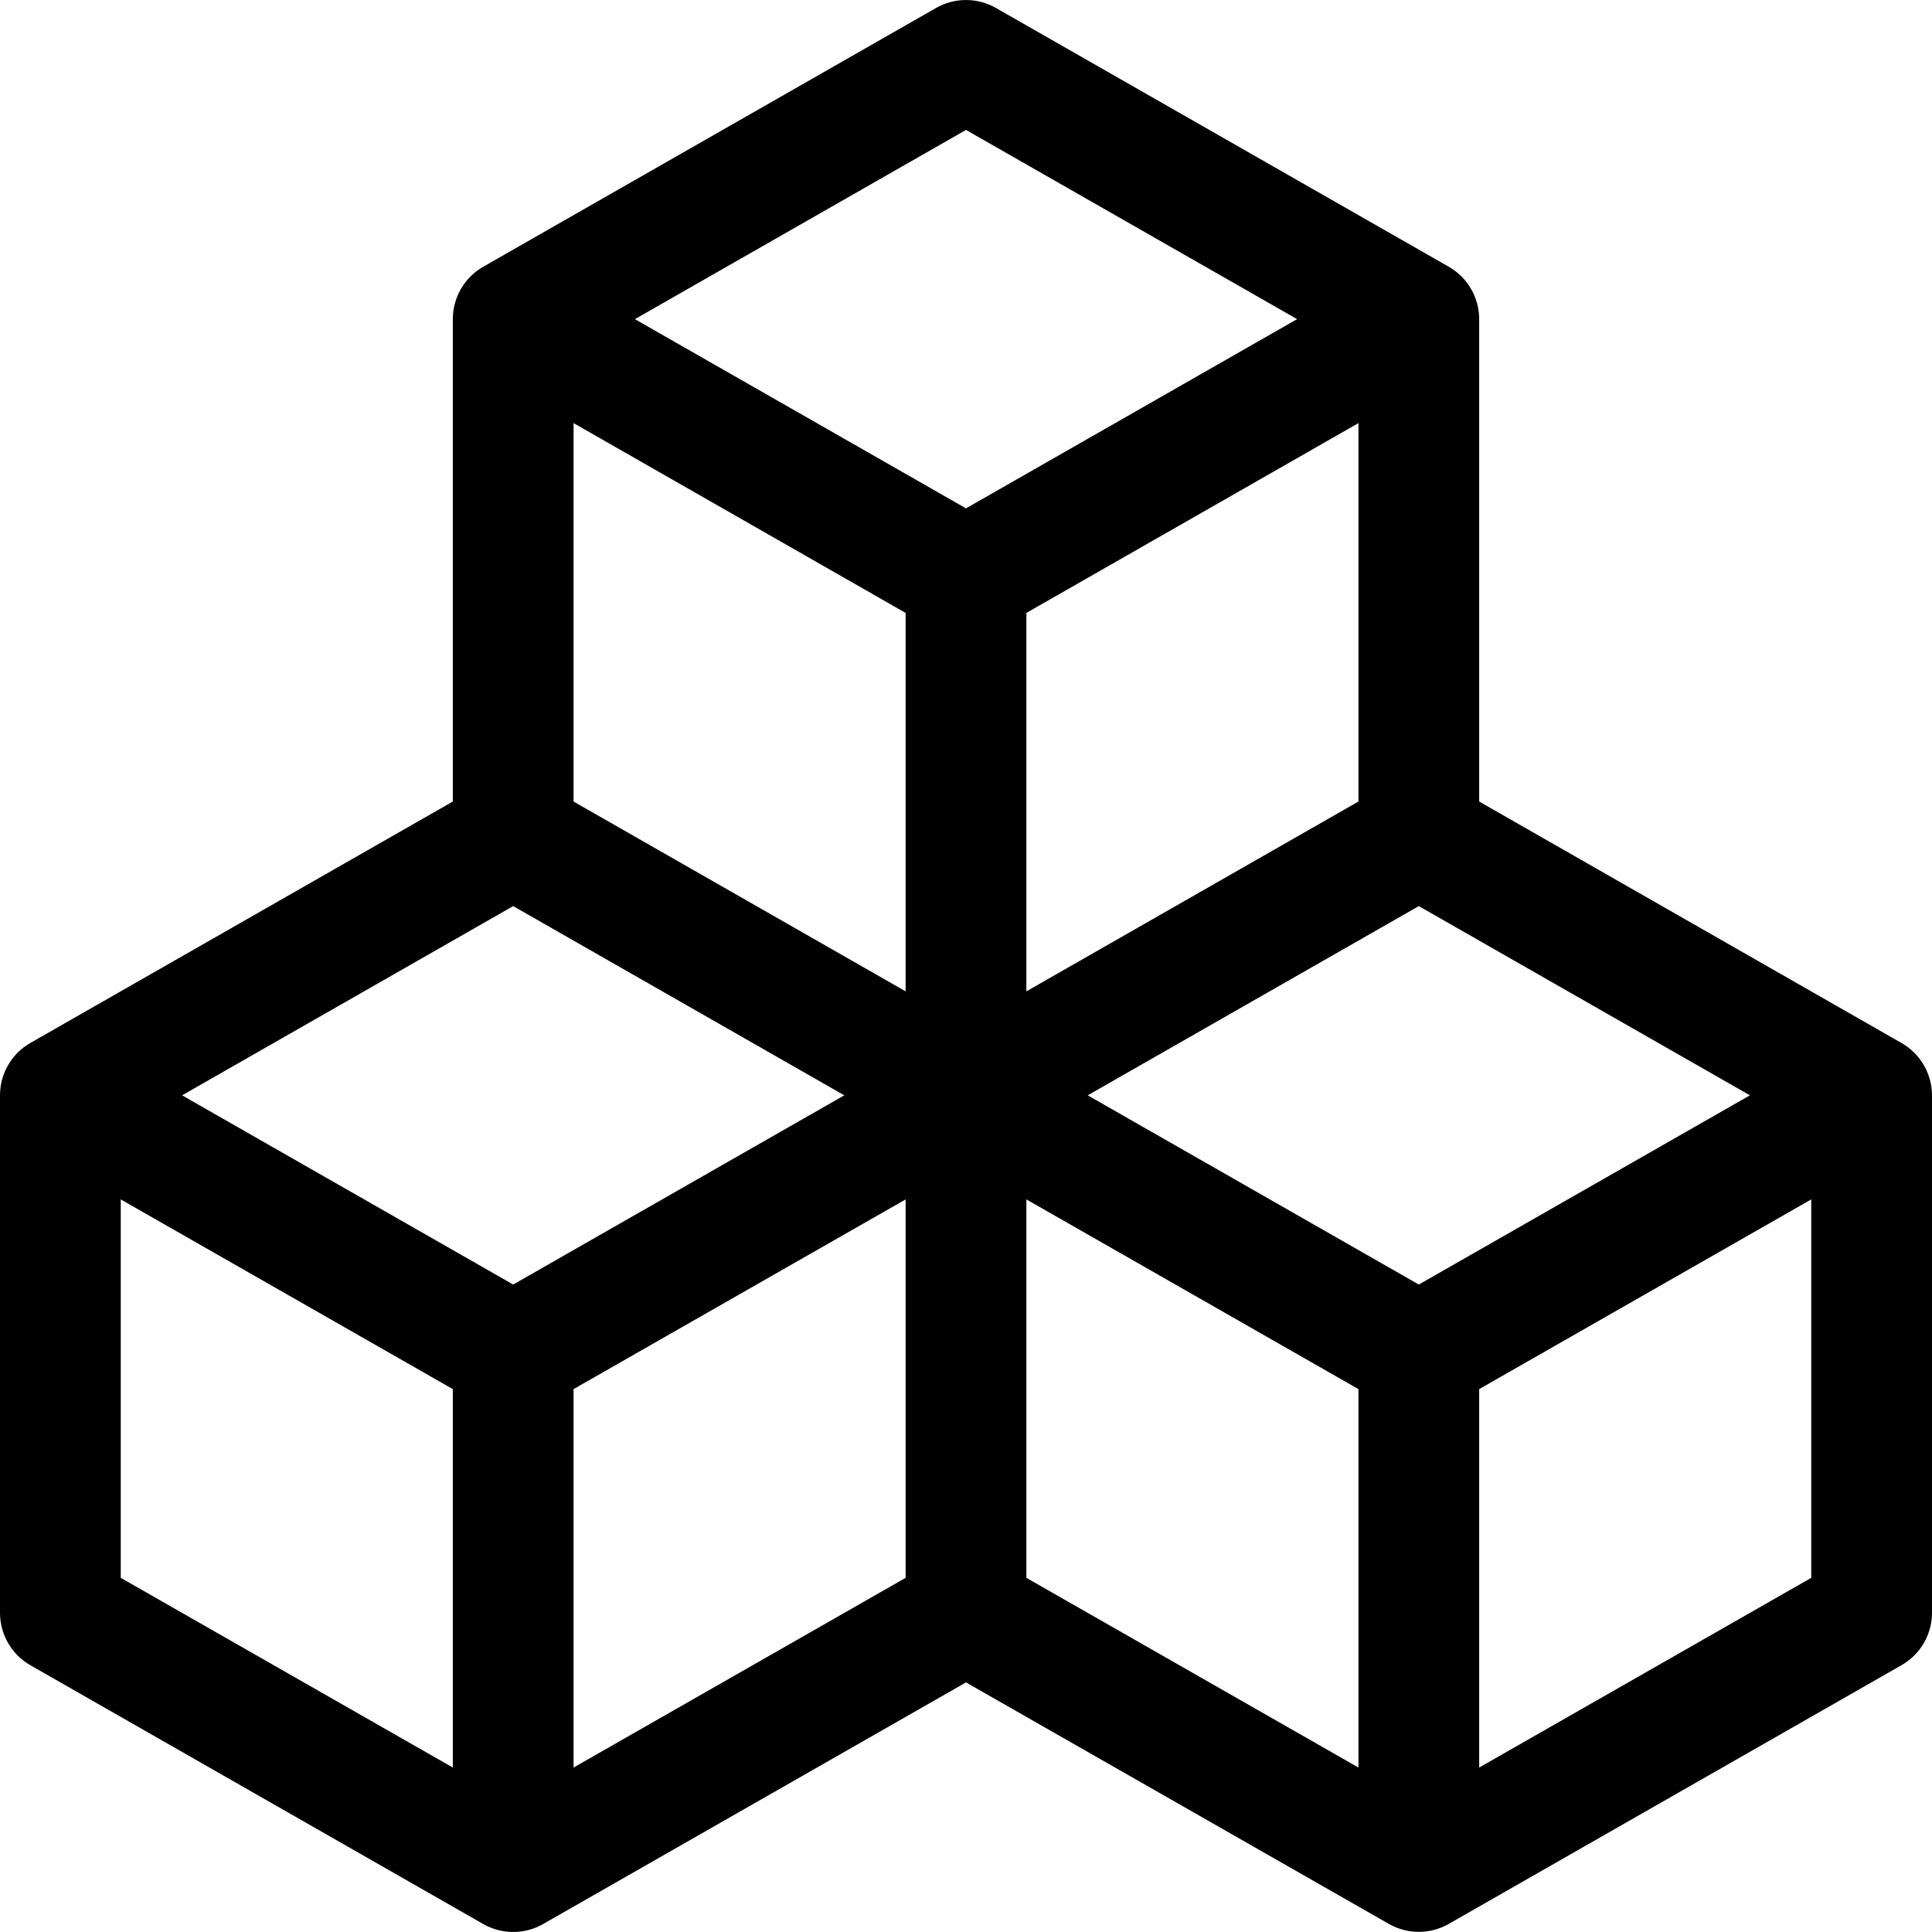
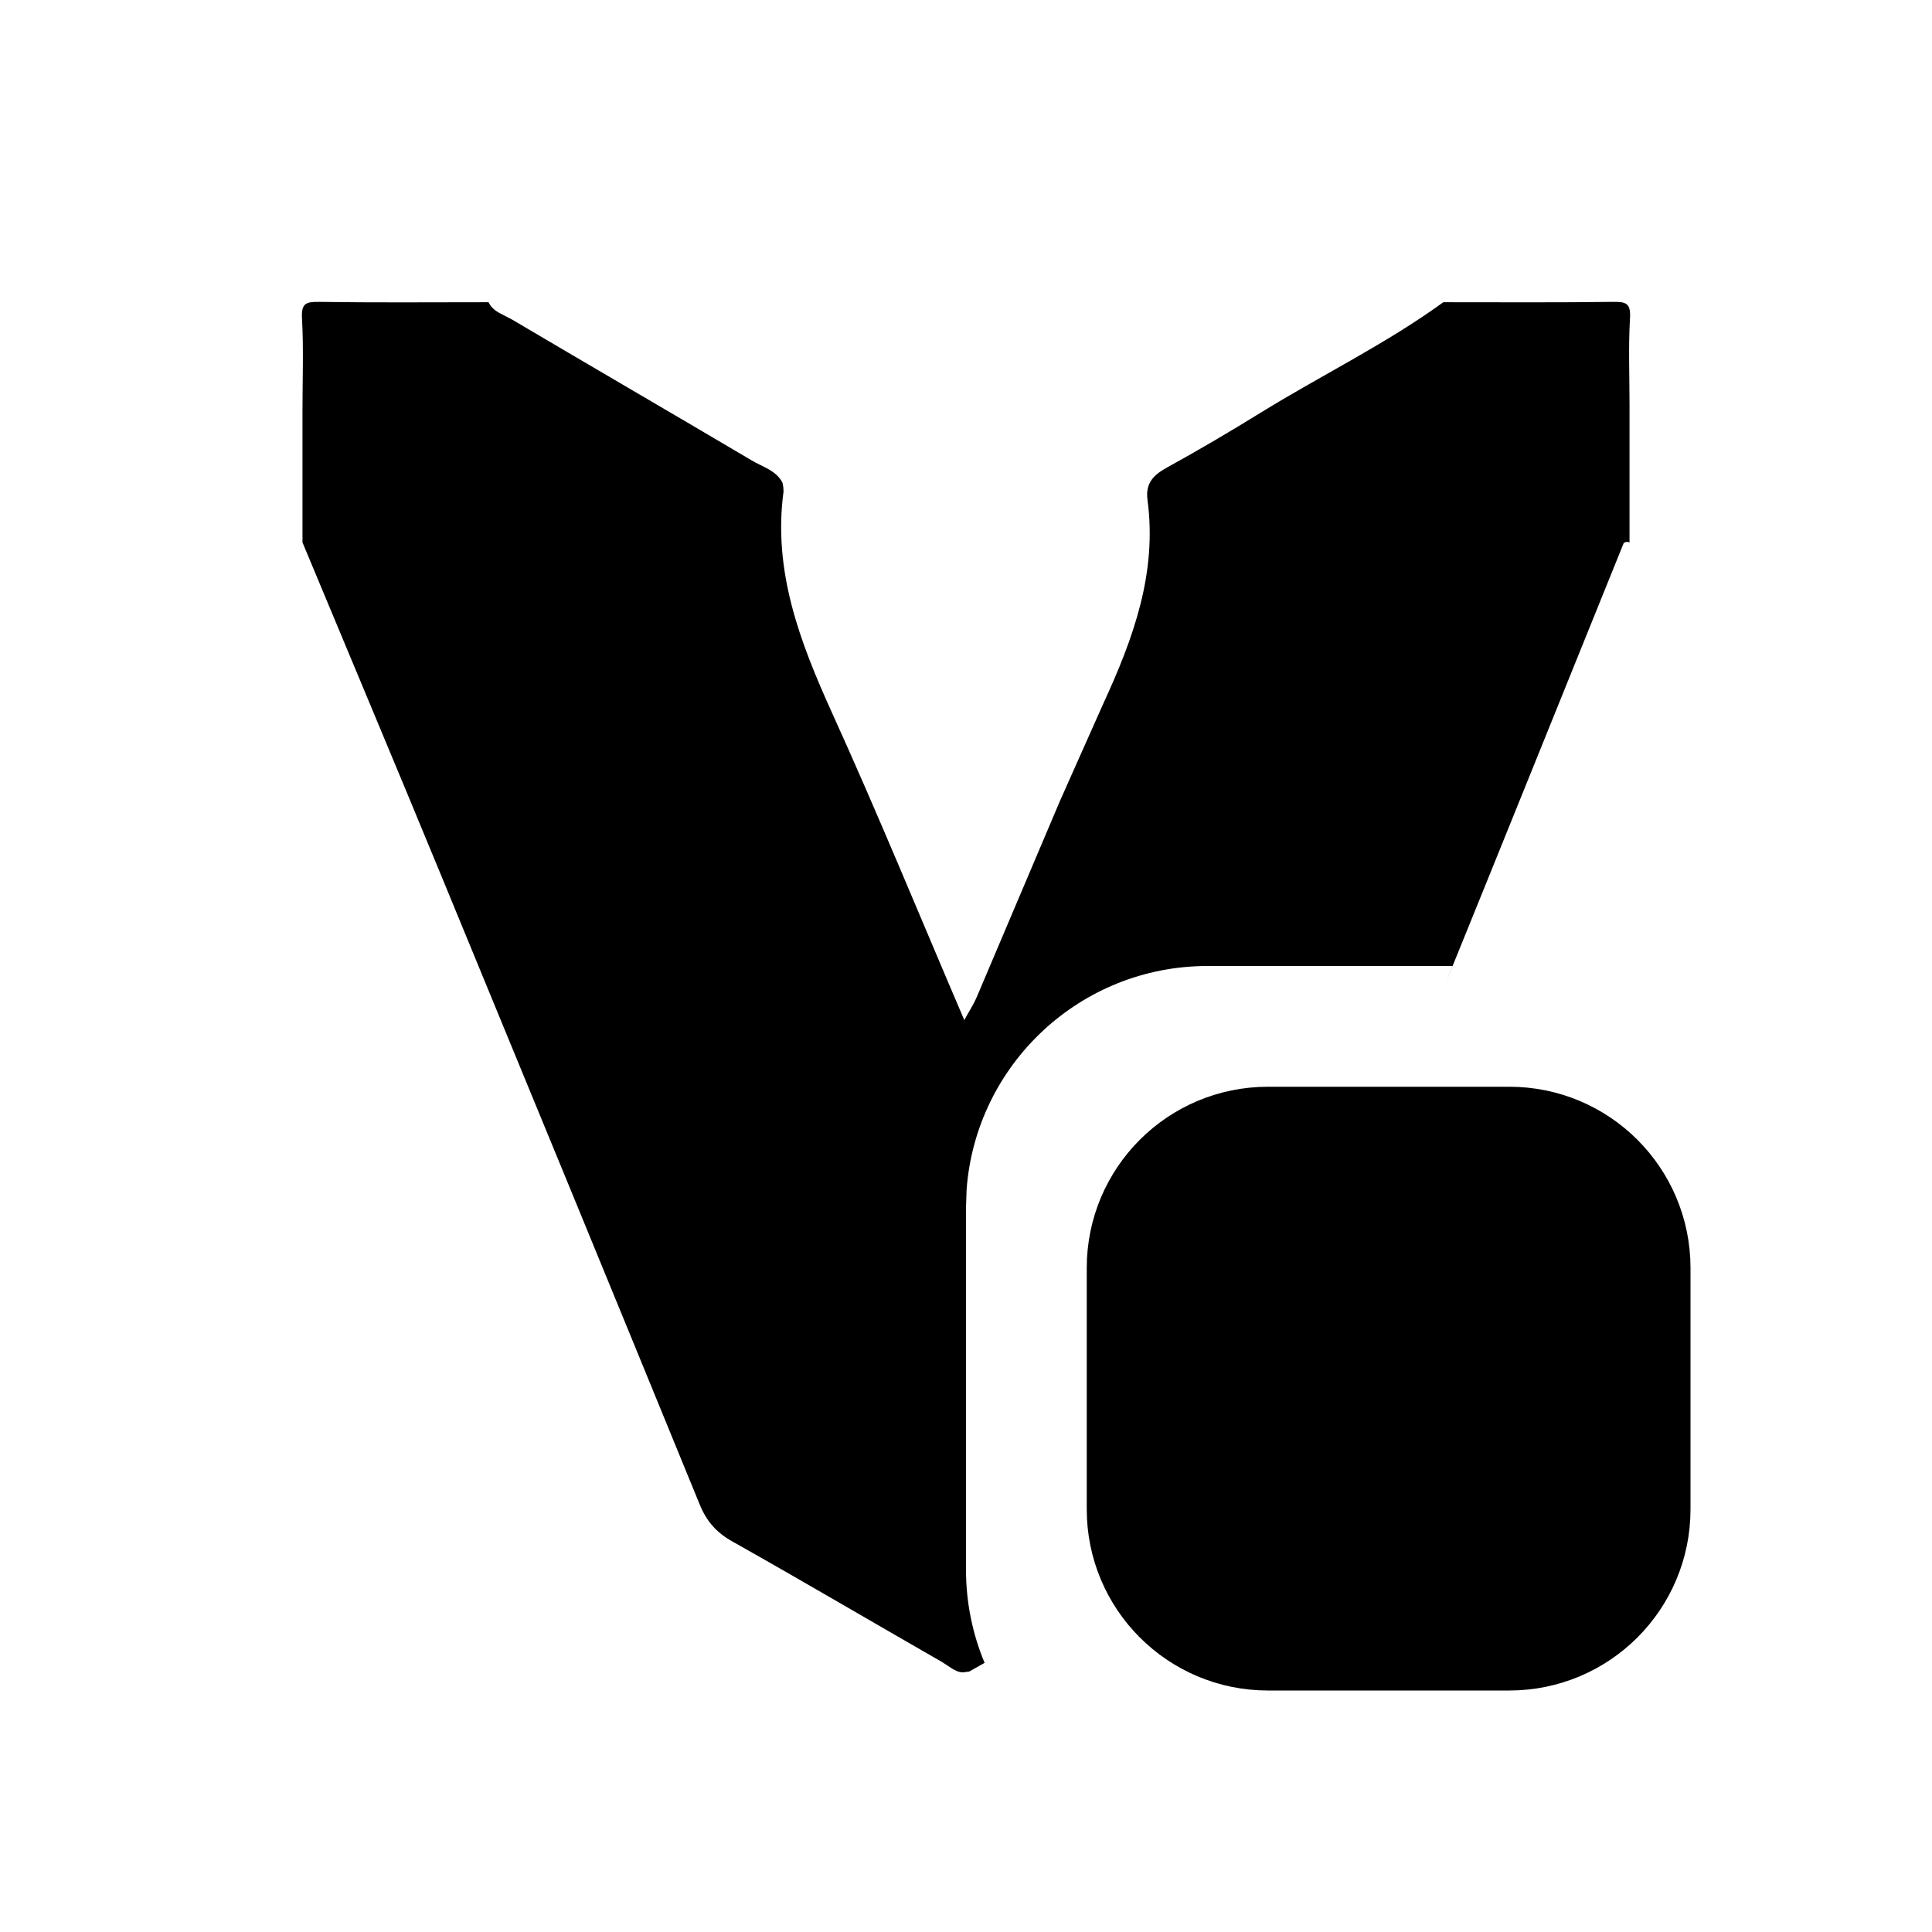
<svg xmlns="http://www.w3.org/2000/svg" width="16" height="16" fill="currentColor" class="bi bi-boxes" viewBox="0 0 16 16">
-   <path fill="#000000" d="M7.752.066a.5.5 0 0 1 .496 0l3.75 2.143a.5.5 0 0 1 .252.434v3.995l3.498 2A.5.5 0 0 1 16 9.07v4.286a.5.5 0 0 1-.252.434l-3.75 2.143a.5.5 0 0 1-.496 0l-3.502-2-3.502 2.001a.5.5 0 0 1-.496 0l-3.75-2.143A.5.5 0 0 1 0 13.357V9.071a.5.5 0 0 1 .252-.434L3.75 6.638V2.643a.5.5 0 0 1 .252-.434L7.752.066ZM4.25 7.504 1.508 9.071l2.742 1.567 2.742-1.567L4.25 7.504ZM7.5 9.933l-2.75 1.571v3.134l2.75-1.571V9.933Zm1 3.134 2.75 1.571v-3.134L8.5 9.933v3.134Zm.508-3.996 2.742 1.567 2.742-1.567-2.742-1.567-2.742 1.567Zm2.242-2.433V3.504L8.5 5.076V8.21l2.75-1.572ZM7.5 8.21V5.076L4.75 3.504v3.134L7.5 8.21ZM5.258 2.643 8 4.21l2.742-1.567L8 1.076 5.258 2.643ZM15 9.933l-2.75 1.571v3.134L15 13.067V9.933ZM3.75 14.638v-3.134L1 9.933v3.134l2.75 1.571Z" />
+   <path d="M2.643,2.5 C3.094,2.507 3.546,2.503 3.997,2.503 L4.046,2.503 C4.066,2.544 4.097,2.57 4.132,2.59 L4.24,2.646 C4.901,3.037 5.566,3.423 6.227,3.814 C6.315,3.867 6.426,3.894 6.48,3.997 L6.487,4.034 L6.489,4.07 C6.4,4.73 6.624,5.315 6.89,5.902 C7.272,6.743 7.622,7.599 7.986,8.448 C8.02,8.384 8.061,8.322 8.09,8.255 L8.779,6.631 L9.138,5.825 C9.387,5.284 9.584,4.744 9.503,4.139 C9.485,4 9.553,3.933 9.666,3.871 C9.926,3.728 10.182,3.577 10.435,3.421 C10.938,3.11 11.473,2.851 11.953,2.503 L12.003,2.503 C12.454,2.503 12.905,2.506 13.356,2.5 C13.463,2.499 13.507,2.508 13.499,2.635 C13.485,2.872 13.495,3.111 13.495,3.348 L13.495,4.492 C13.478,4.485 13.463,4.486 13.447,4.497 C12.955,5.713 12.465,6.929 11.971,8.145 L12.029,8 L10,8 C8.946,8 8.082,8.816 8.005,9.851 L8,10 L8,13 C8,13.273 8.055,13.534 8.154,13.771 L8.027,13.843 L7.974,13.85 C7.941,13.849 7.912,13.835 7.884,13.818 L7.803,13.765 C7.222,13.432 6.645,13.092 6.062,12.764 C5.931,12.69 5.85,12.596 5.794,12.458 C5.084,10.723 4.371,8.989 3.656,7.256 C3.276,6.334 2.889,5.414 2.505,4.492 L2.505,3.398 C2.505,3.144 2.515,2.889 2.501,2.635 C2.494,2.51 2.536,2.499 2.643,2.5 Z" id="Combined-Shape" fill="#000000" />
+   <rect id="Rectangle" stroke="#000000" x="9.5" y="9.5" width="4" height="4" rx="1" />
</svg>
